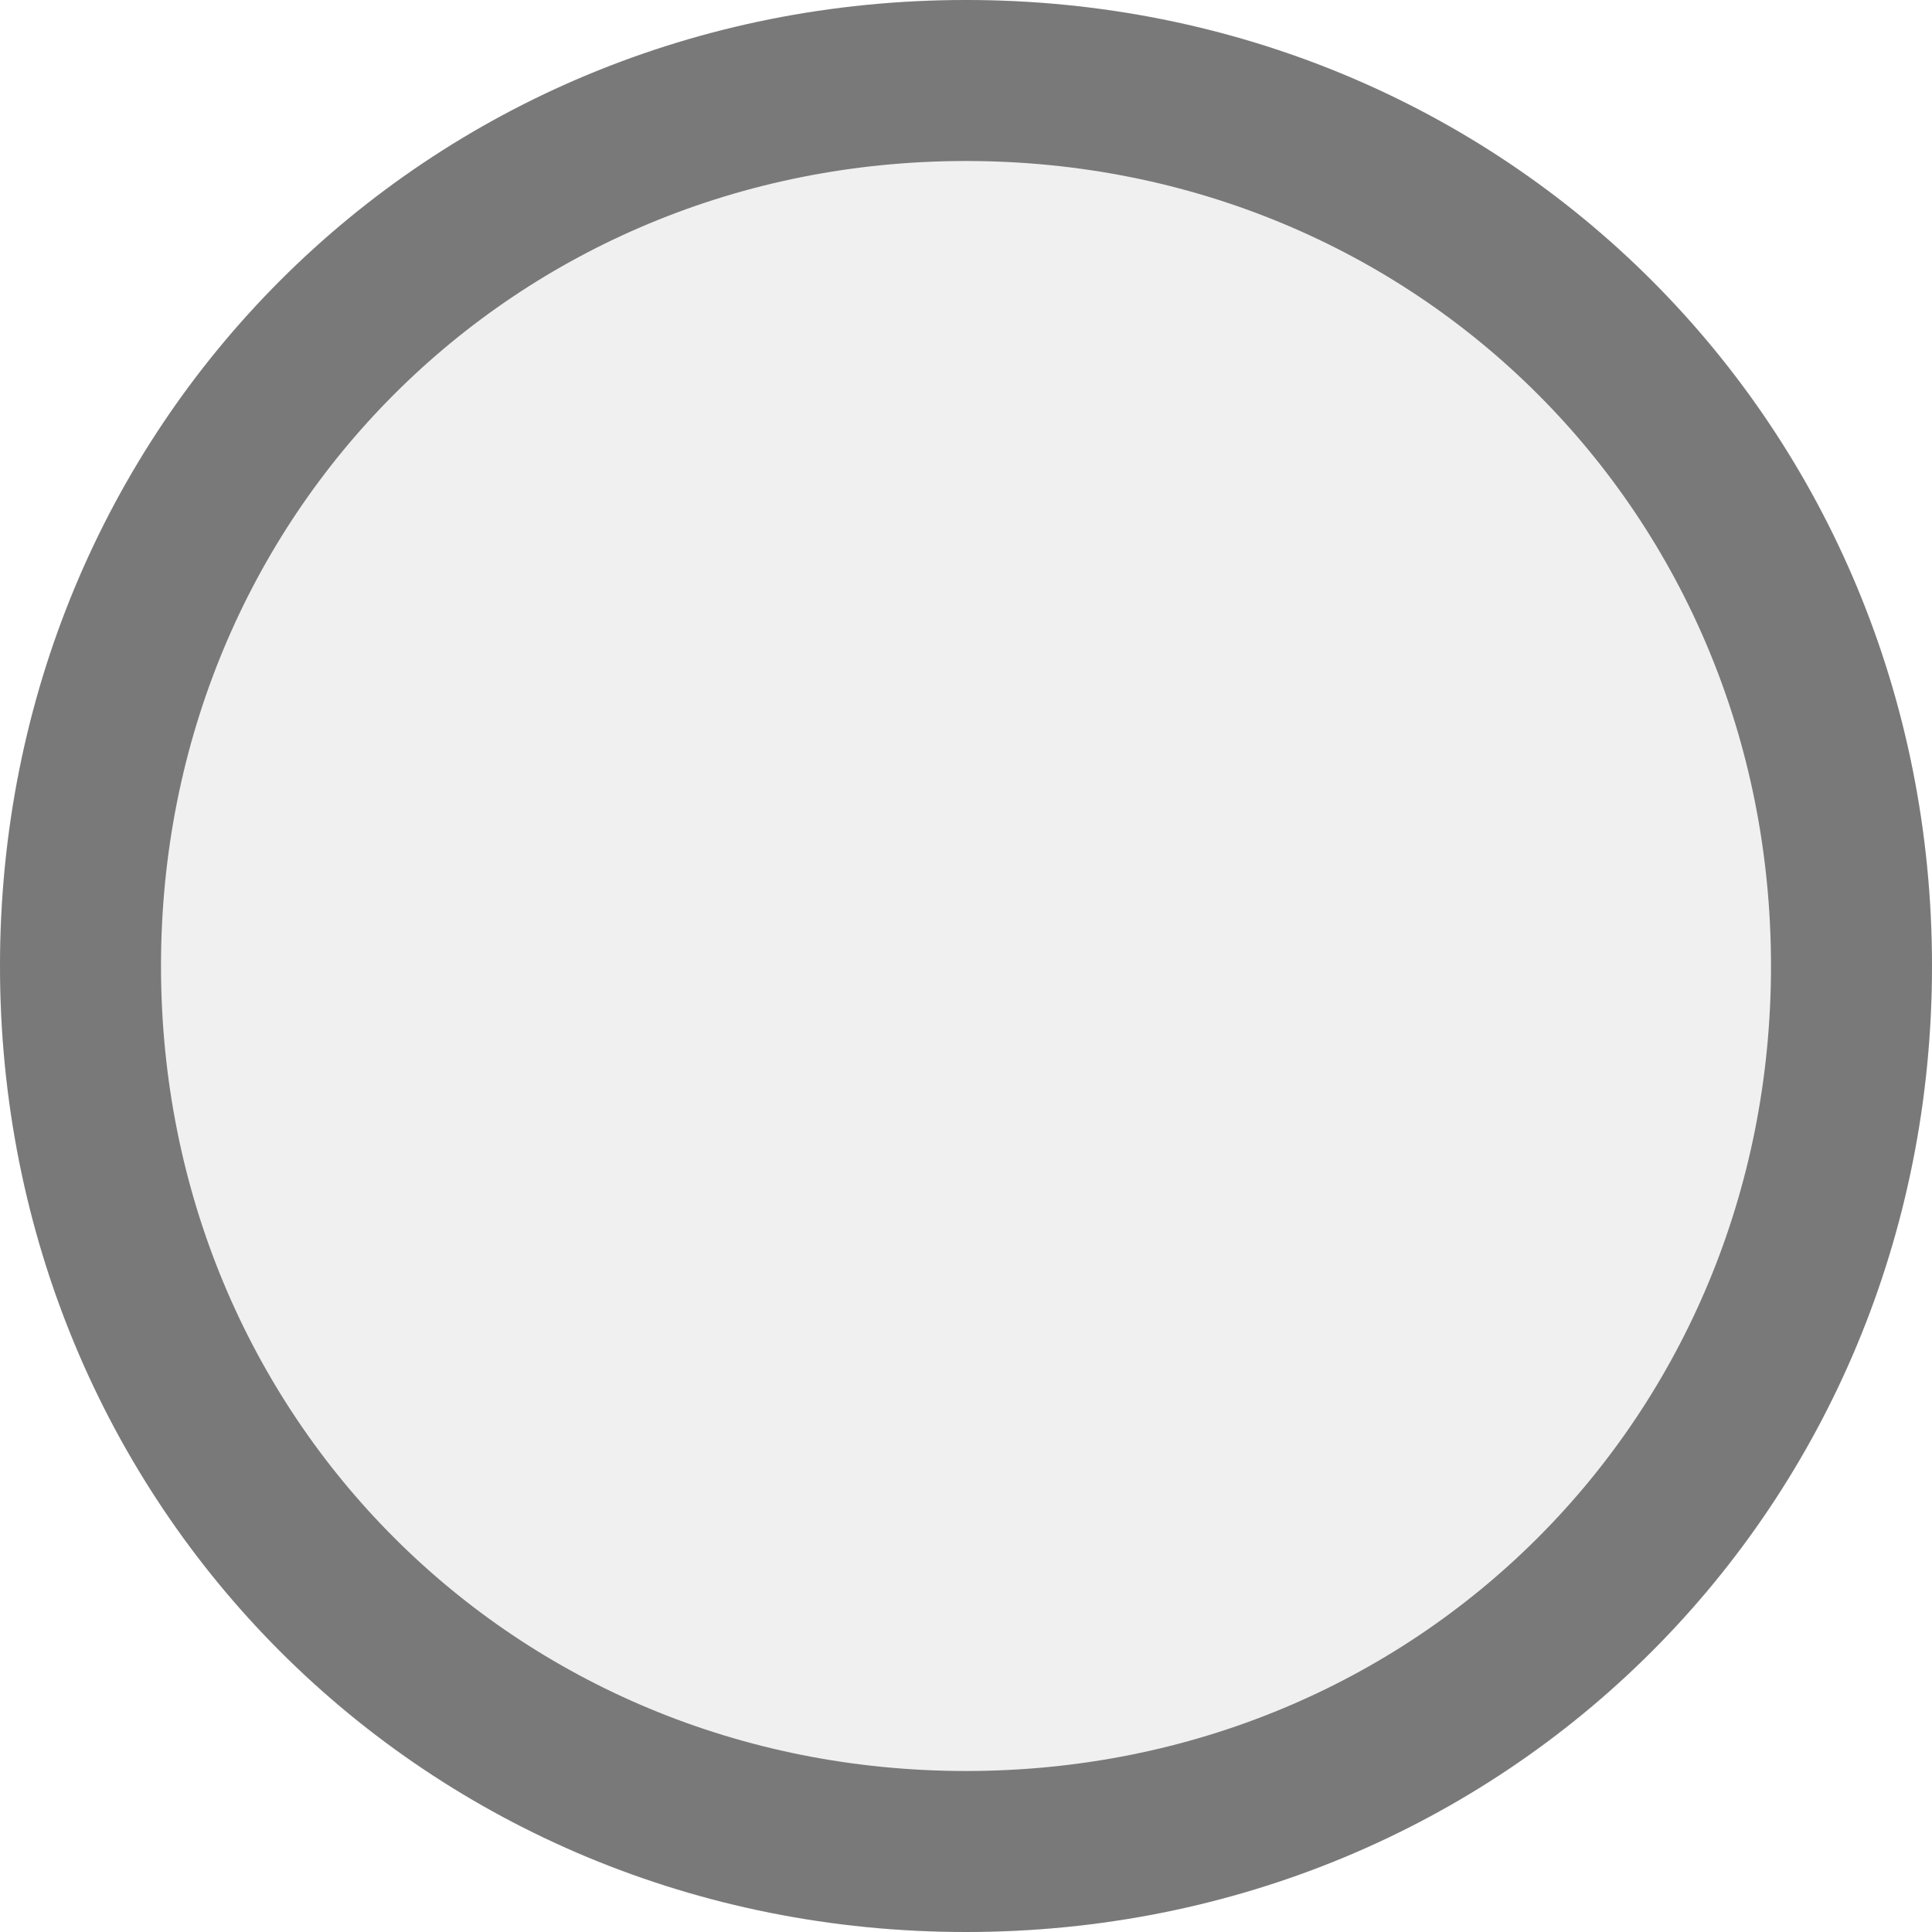
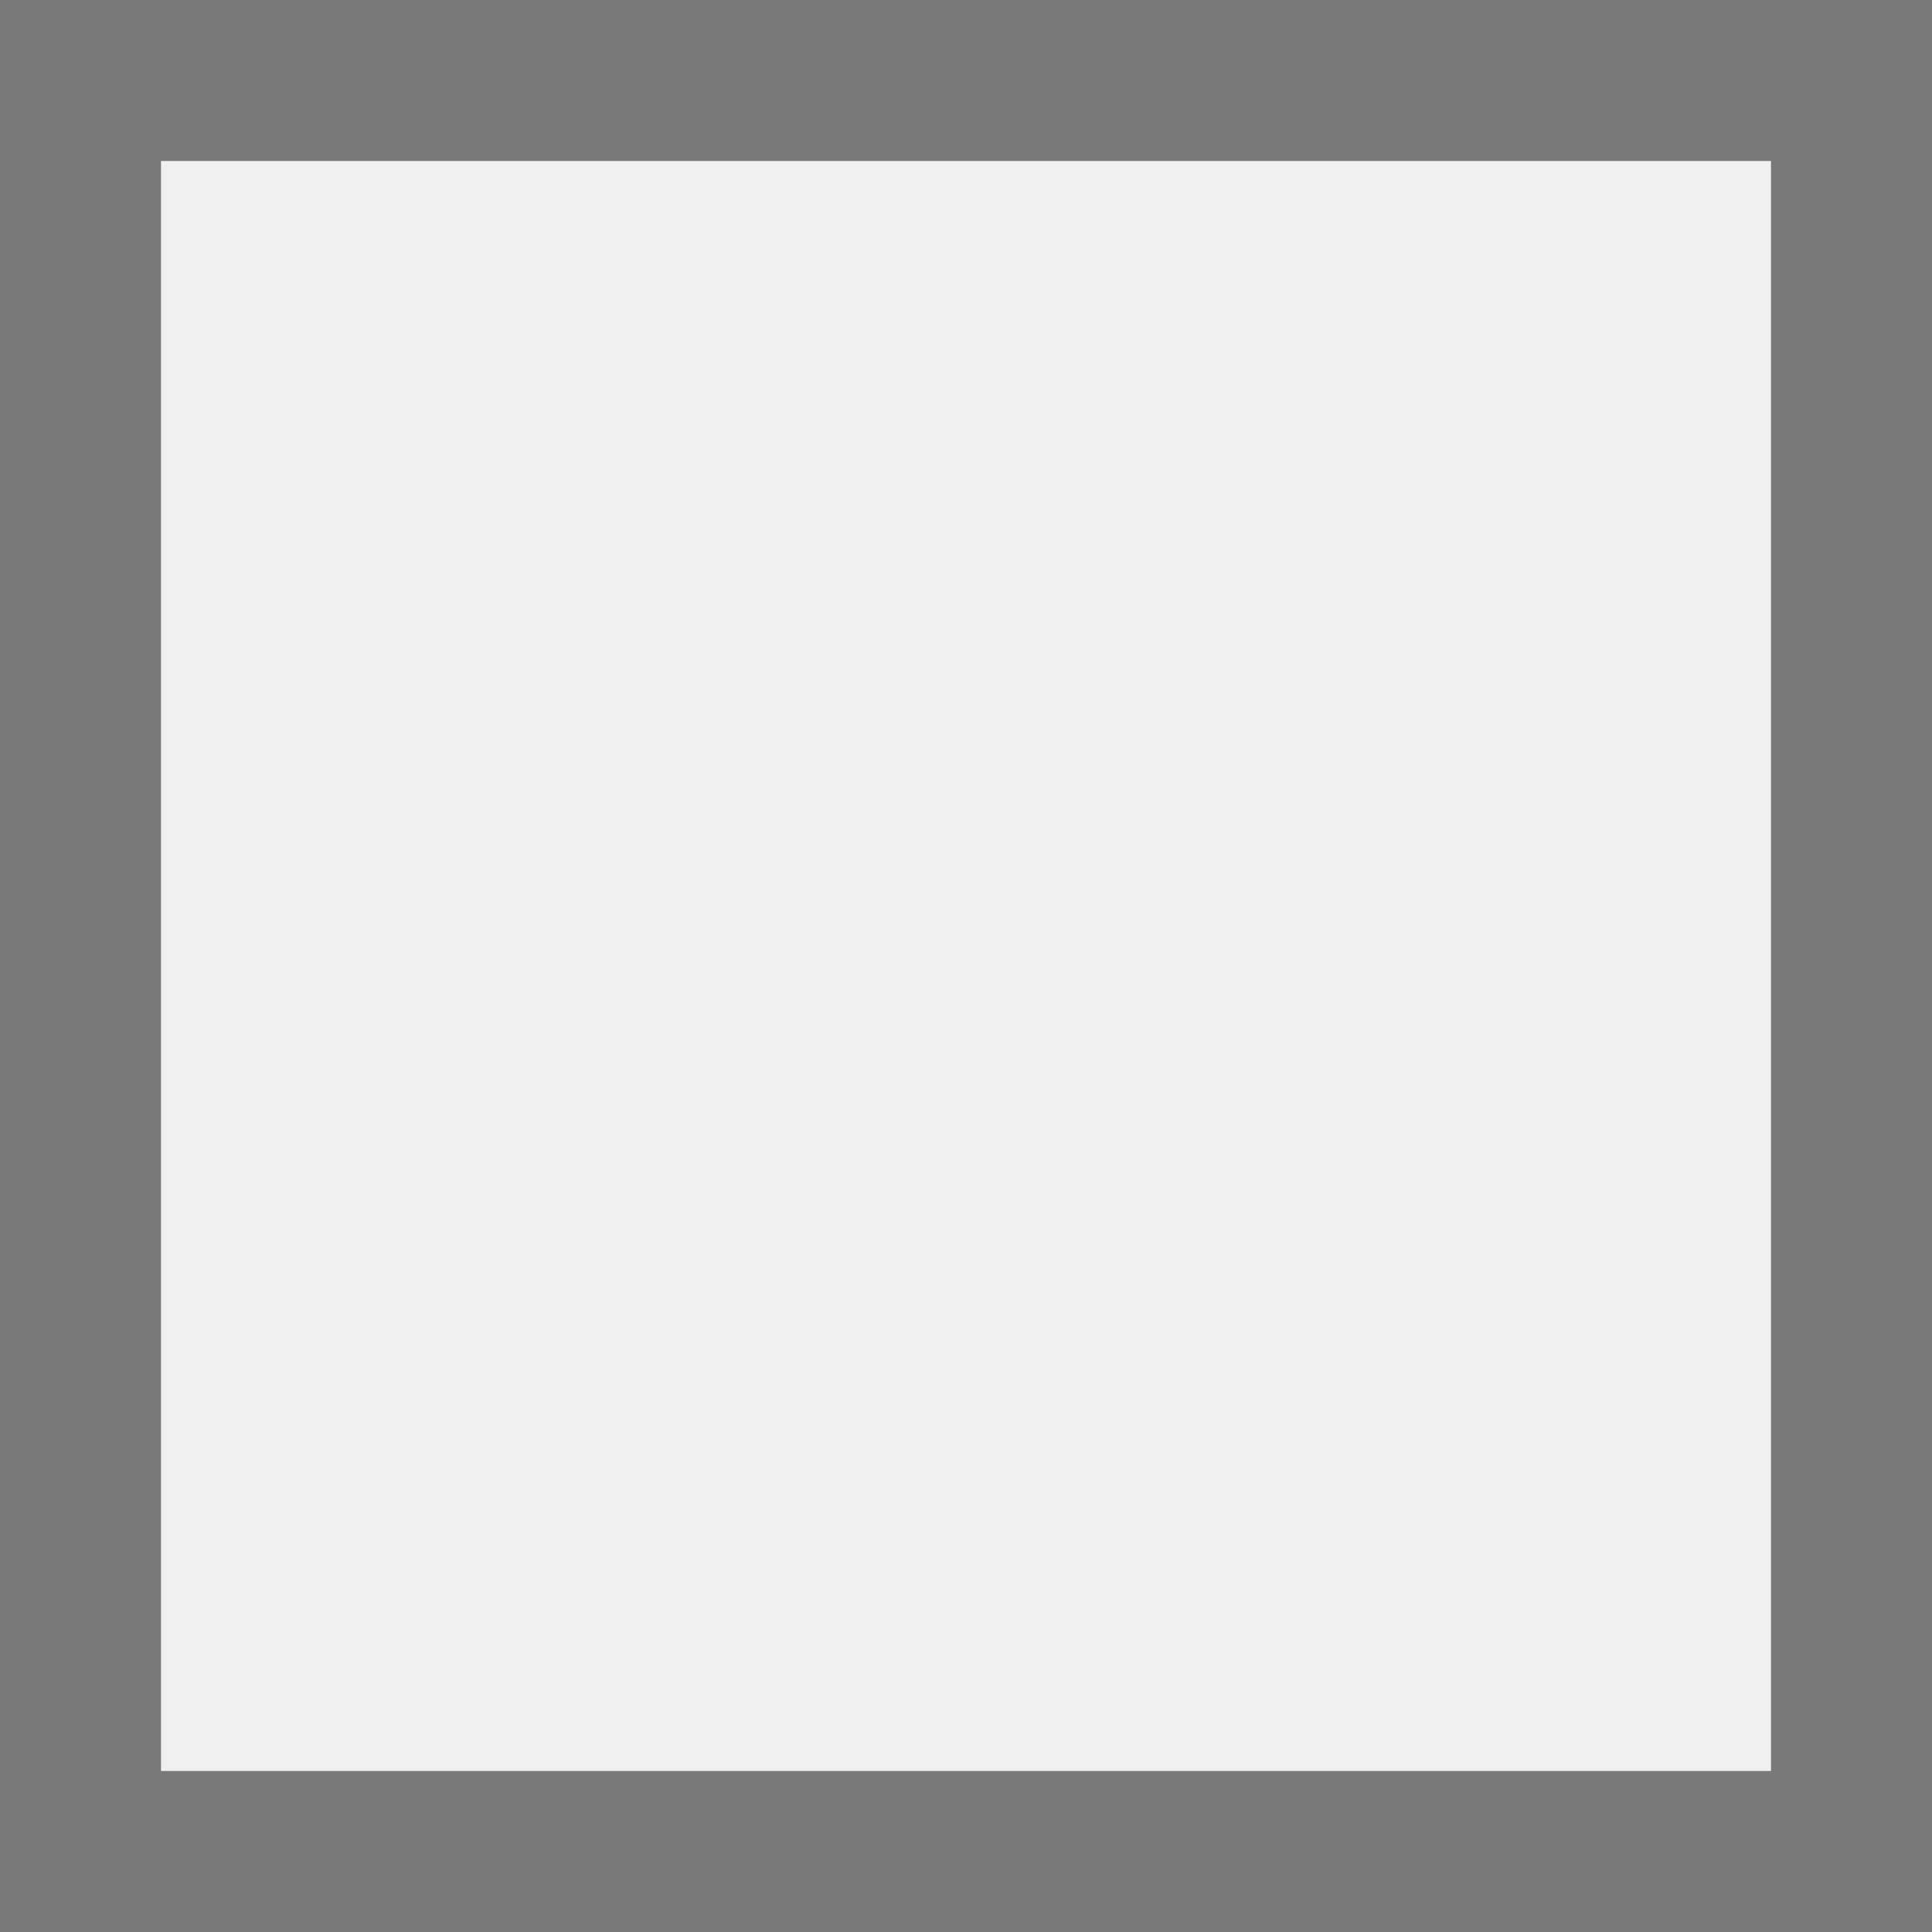
- <svg xmlns="http://www.w3.org/2000/svg" version="1.1" width="12px" height="12px" viewBox="554 90.5  12 12">
-   <path d="M 560 90.5  C 563.36 90.5  566 93.14  566 96.5  C 566 99.86  563.36 102.5  560 102.5  C 556.64 102.5  554 99.86  554 96.5  C 554 93.14  556.64 90.5  560 90.5  Z " fill-rule="nonzero" fill="#f0f0f0" stroke="none" />
-   <path d="M 560 91  C 563.08 91  565.5 93.42  565.5 96.5  C 565.5 99.58  563.08 102  560 102  C 556.92 102  554.5 99.58  554.5 96.5  C 554.5 93.42  556.92 91  560 91  Z " stroke-width="1" stroke="#797979" fill="none" />
+ <svg xmlns="http://www.w3.org/2000/svg" version="1.1" width="12px" height="12px" viewBox="1149 229  12 12">
+   <path d="M 1149.5 229.5  L 1160.5 229.5  L 1160.5 240.5  L 1149.5 240.5  L 1149.5 229.5  Z " fill-rule="nonzero" fill="#f0f0f0" stroke="none" />
+   <path d="M 1149.5 229.5  L 1160.5 229.5  L 1160.5 240.5  L 1149.5 240.5  L 1149.5 229.5  Z " stroke-width="1" stroke="#797979" fill="none" />
</svg>
